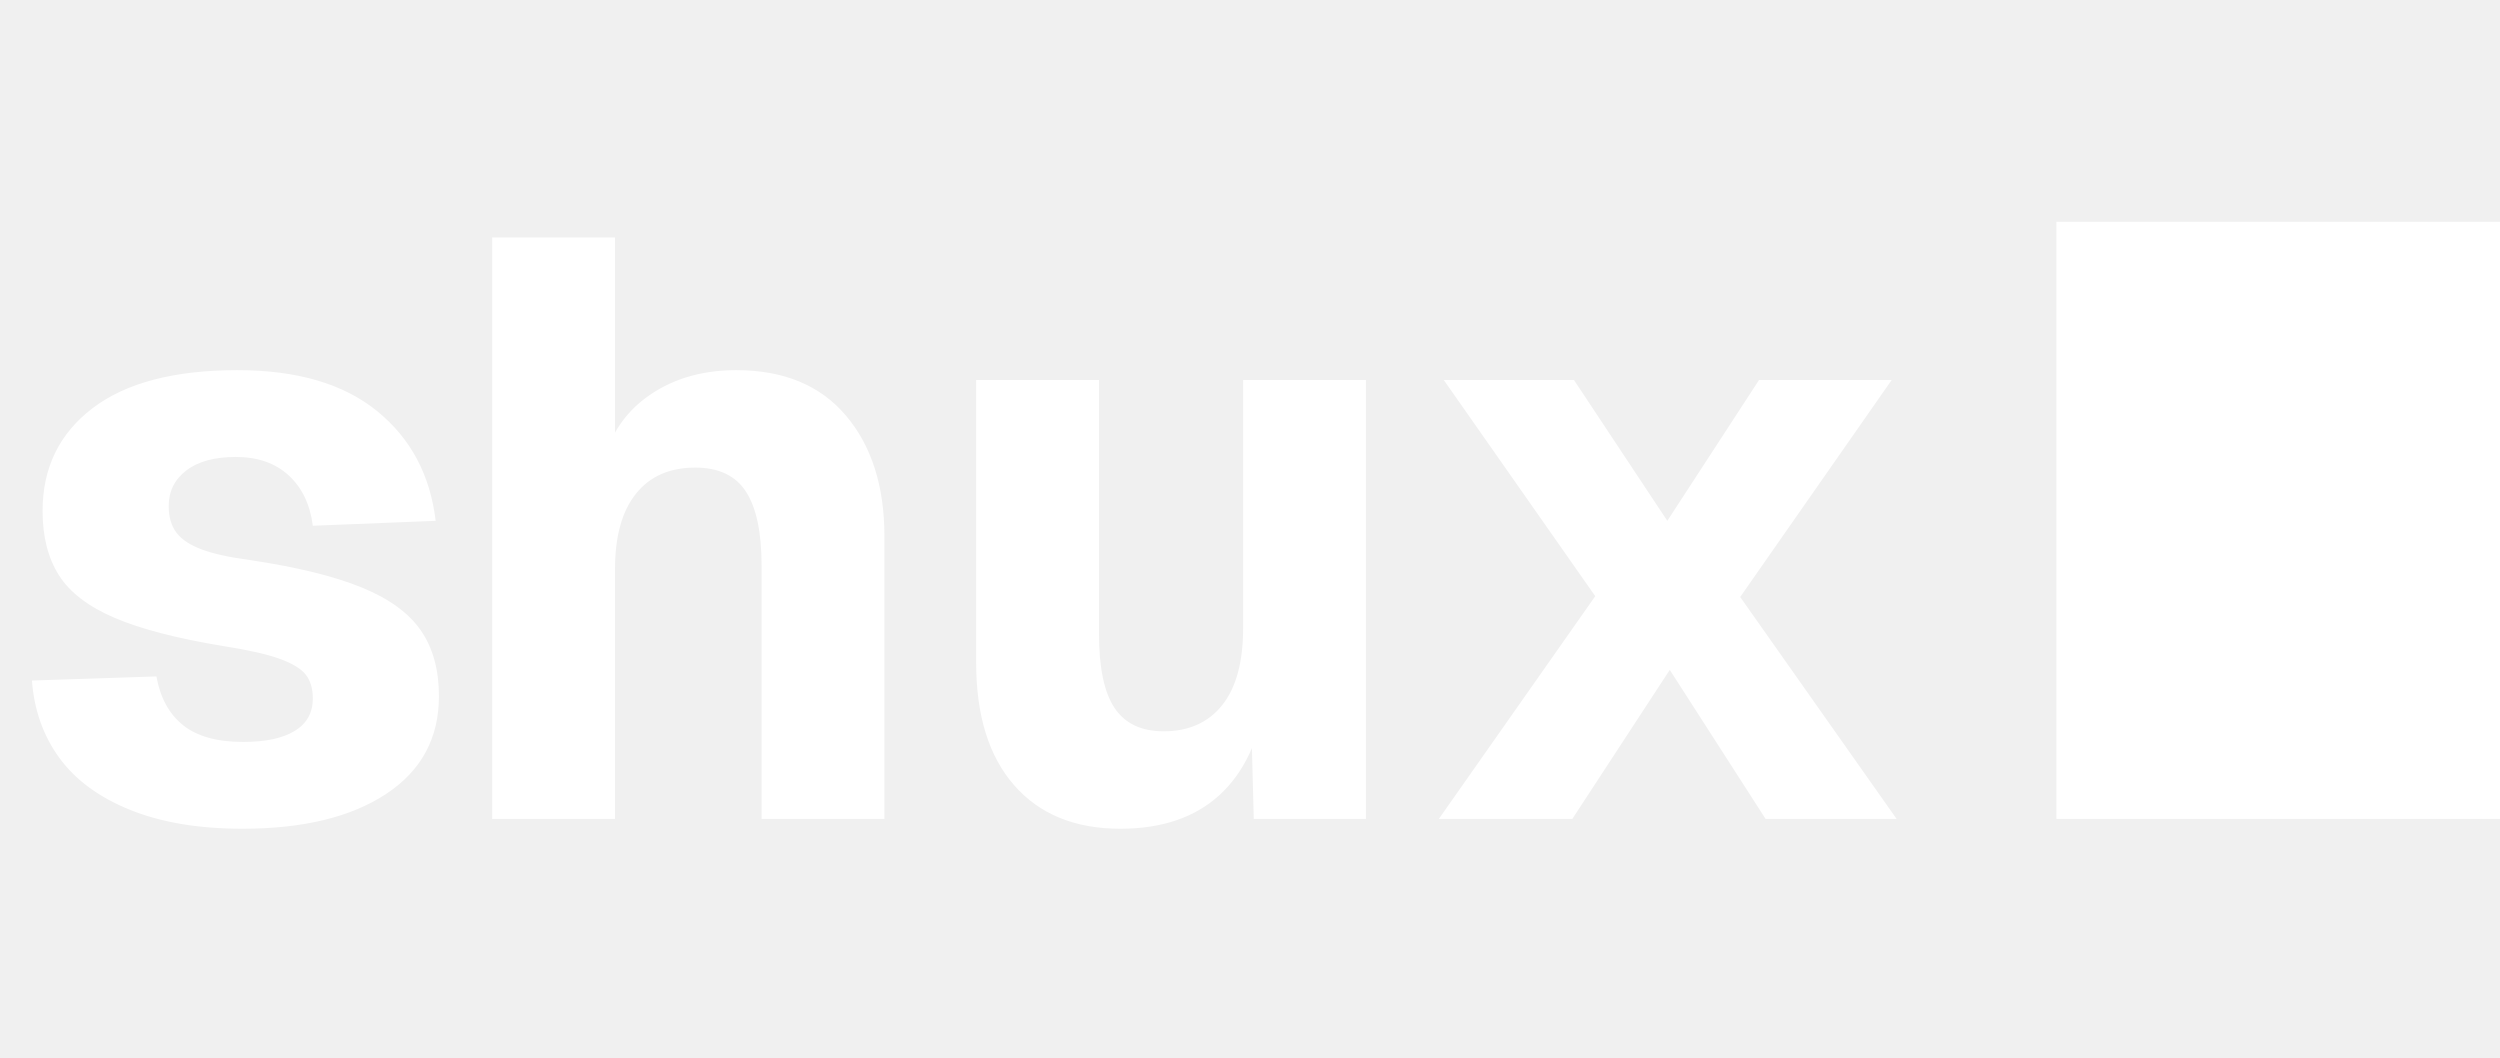
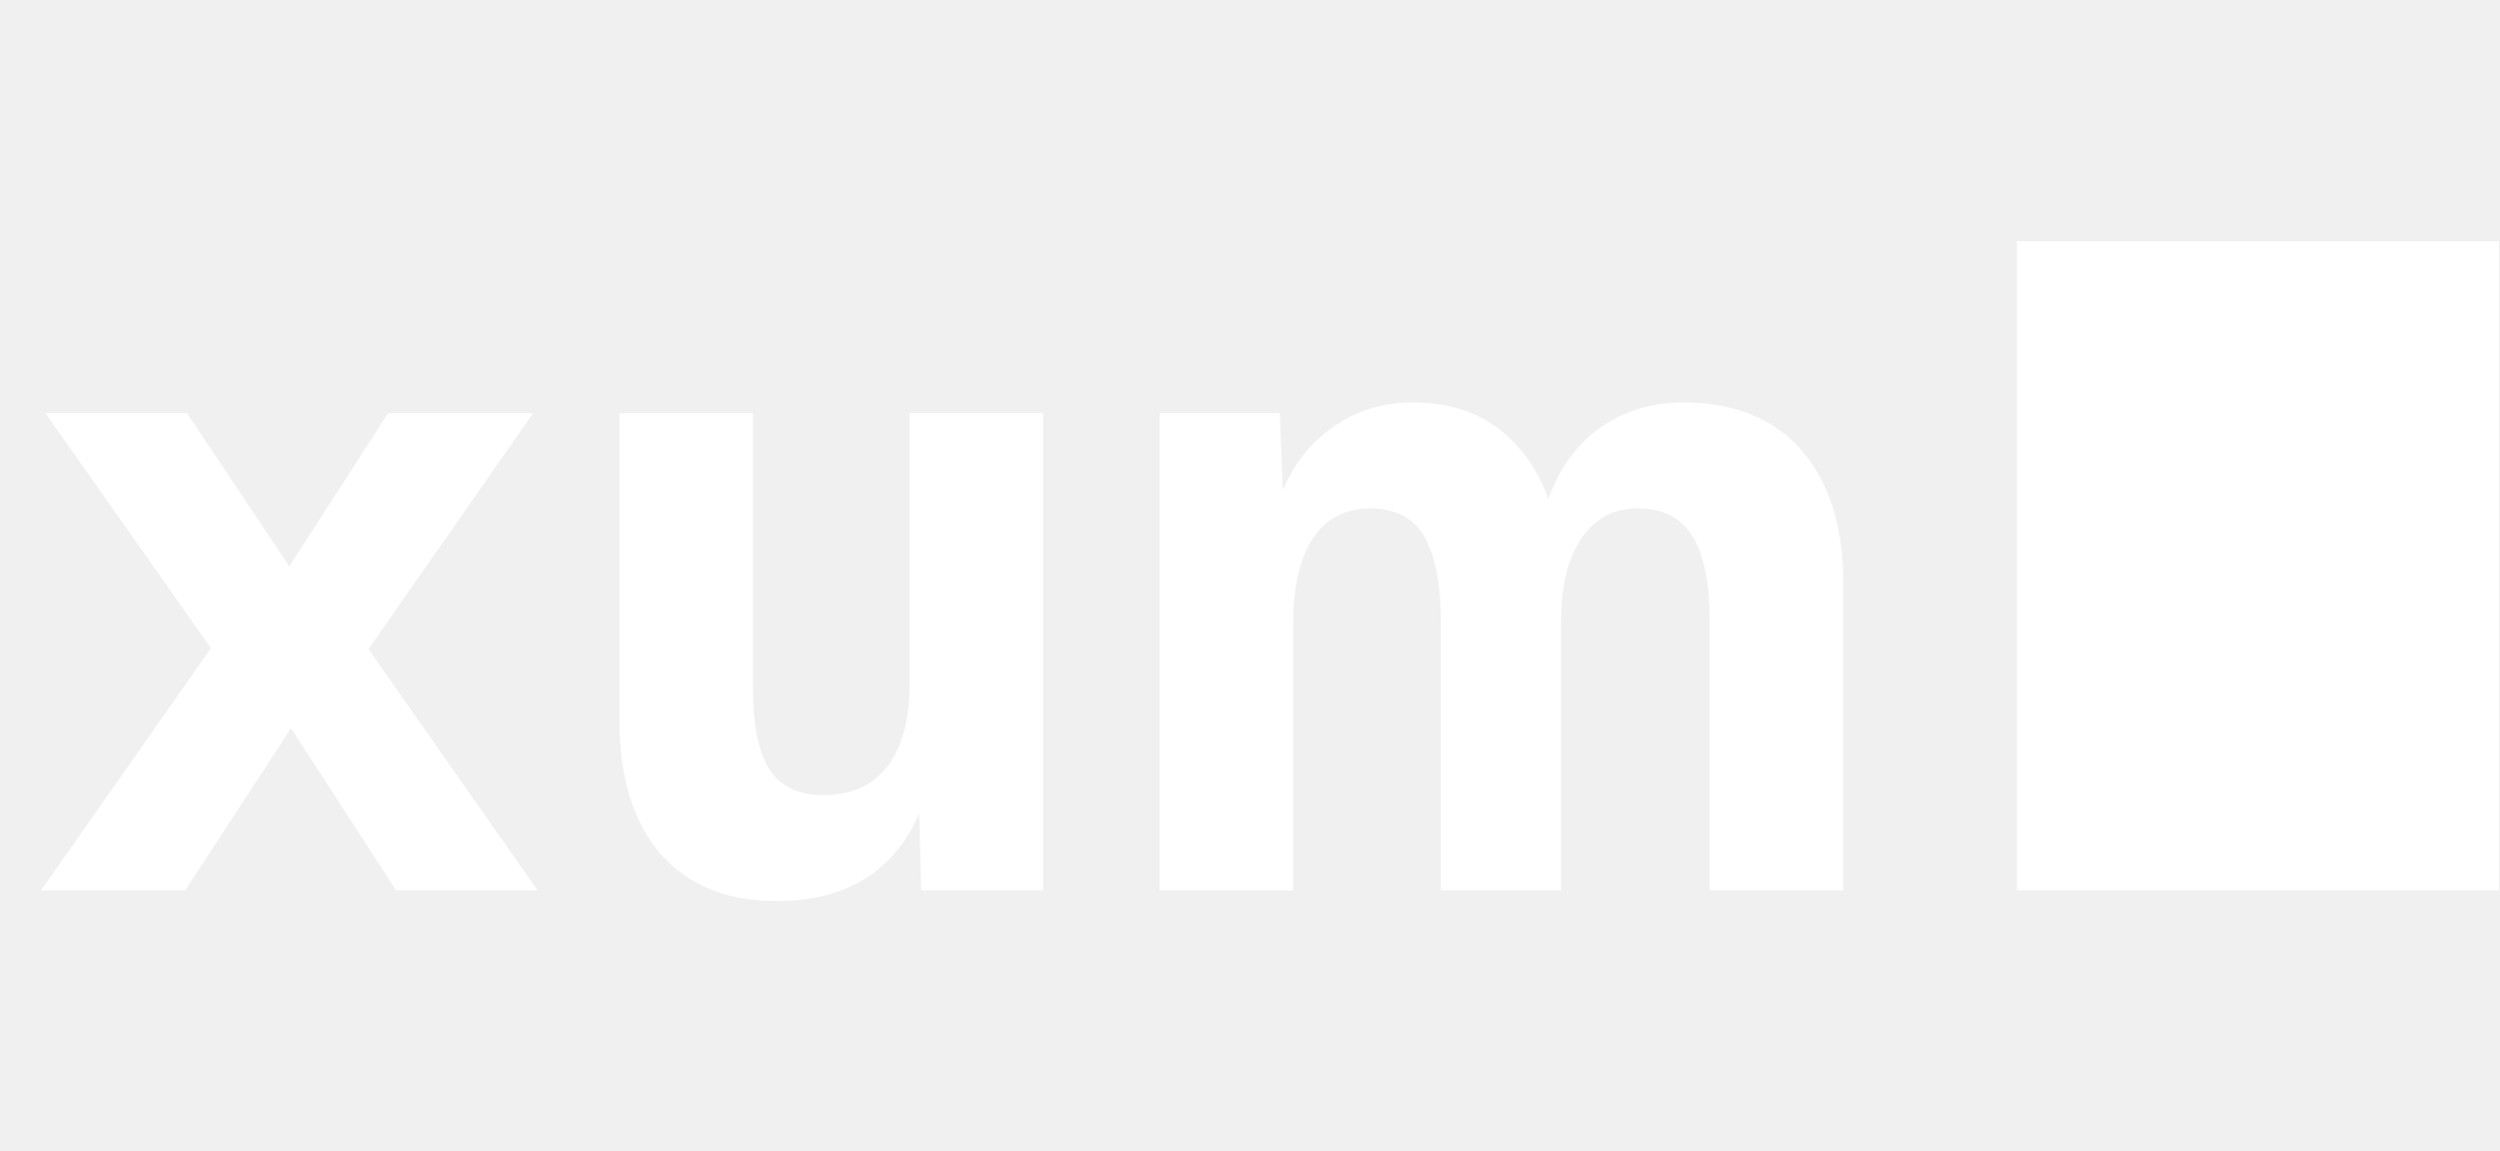
- <svg xmlns="http://www.w3.org/2000/svg" width="146.535" height="62" viewBox="0 0 146.535 62" fill="none">
-   <path d="M14.208 48.576Q10.368 48.576 7.632 47.472Q4.896 46.368 3.48 44.424Q2.064 42.48 1.872 39.888L9.168 39.648Q9.504 41.52 10.728 42.504Q11.952 43.488 14.256 43.488Q16.224 43.488 17.28 42.84Q18.336 42.192 18.336 40.944Q18.336 40.08 17.928 39.552Q17.52 39.024 16.392 38.616Q15.264 38.208 13.104 37.872Q9.024 37.2 6.72 36.216Q4.416 35.232 3.456 33.72Q2.496 32.208 2.496 29.952Q2.496 26.16 5.424 23.928Q8.352 21.696 13.92 21.696Q19.152 21.696 22.104 24.096Q25.056 26.496 25.536 30.528L18.336 30.816Q18.096 28.944 16.92 27.864Q15.744 26.784 13.824 26.784Q11.952 26.784 10.92 27.576Q9.888 28.368 9.888 29.664Q9.888 30.624 10.344 31.224Q10.8 31.824 11.832 32.208Q12.864 32.592 14.688 32.832Q18.816 33.456 21.216 34.44Q23.616 35.424 24.672 36.96Q25.728 38.496 25.728 40.8Q25.728 44.496 22.632 46.536Q19.536 48.576 14.208 48.576M28.848 48L28.848 13.92L36.048 13.92L36.048 28.272L35.088 28.272Q35.568 25.056 37.776 23.376Q39.984 21.696 43.152 21.696Q47.328 21.696 49.584 24.36Q51.84 27.024 51.84 31.44L51.84 48L44.64 48L44.64 33.168Q44.64 30.24 43.728 28.824Q42.816 27.408 40.752 27.408Q38.496 27.408 37.272 28.944Q36.048 30.48 36.048 33.36L36.048 48M65.664 48.576Q61.68 48.576 59.448 46.032Q57.216 43.488 57.216 38.832L57.216 22.272L64.416 22.272L64.416 37.152Q64.416 40.128 65.328 41.496Q66.24 42.864 68.208 42.864Q70.416 42.864 71.64 41.328Q72.864 39.792 72.864 36.816L72.864 22.272L80.064 22.272L80.064 48L73.488 48L73.296 40.608L74.208 40.8Q73.632 44.64 71.472 46.608Q69.312 48.576 65.664 48.576M84.336 48L93.504 34.944L84.624 22.272L92.256 22.272L97.728 30.528L103.104 22.272L110.88 22.272L102 34.992L111.168 48L103.488 48L97.872 39.264L92.16 48" fill="white" />
-   <rect x="120.535" y="13" width="26" height="35" fill="white" />
+ <svg xmlns="http://www.w3.org/2000/svg" width="134.775" height="62" viewBox="0 0 134.775 62" fill="none">
+   <path d="M2.208 48 11.376 34.944 2.448 22.272H10.08L15.6 30.528L20.928 22.272H28.752L19.872 34.992L28.992 48H21.36L15.696 39.264L9.984 48H2.208ZM41.856 48.576C39.2 48.576 37.12 47.728 35.616 46.032C34.144 44.304 33.408 41.904 33.408 38.832V22.272H40.608V37.152C40.608 39.136 40.912 40.592 41.52 41.52C42.128 42.416 43.088 42.864 44.4 42.864C45.872 42.864 47.008 42.368 47.808 41.376C48.64 40.352 49.056 38.832 49.056 36.816V22.272H56.256V48H49.68L49.488 40.608L50.4 40.8C50.016 43.36 49.104 45.296 47.664 46.608C46.224 47.92 44.288 48.576 41.856 48.576ZM62.544 48V22.272H69.024L69.264 28.464L68.592 28.176C68.944 26.8 69.472 25.632 70.176 24.672C70.912 23.712 71.792 22.976 72.816 22.464C73.84 21.952 74.96 21.696 76.176 21.696C78.32 21.696 80.048 22.32 81.36 23.568C82.704 24.816 83.568 26.496 83.952 28.608L83.04 28.656C83.328 27.152 83.824 25.888 84.528 24.864C85.264 23.808 86.16 23.024 87.216 22.512C88.272 21.968 89.456 21.696 90.768 21.696C92.56 21.696 94.096 22.064 95.376 22.8C96.656 23.536 97.648 24.64 98.352 26.112C99.056 27.552 99.408 29.328 99.408 31.44V48H92.208V33.456C92.208 31.44 91.904 29.936 91.296 28.944C90.688 27.92 89.696 27.408 88.32 27.408C87.456 27.408 86.72 27.648 86.112 28.128C85.504 28.608 85.024 29.312 84.672 30.24C84.352 31.136 84.192 32.24 84.192 33.552V48H77.712V33.552C77.712 31.568 77.424 30.048 76.848 28.992C76.272 27.936 75.28 27.408 73.872 27.408C73.008 27.408 72.256 27.648 71.616 28.128C71.008 28.608 70.544 29.312 70.224 30.24C69.904 31.168 69.744 32.272 69.744 33.552V48H62.544Z" fill="white" />
+   <rect x="108.775" y="13" width="26" height="35" fill="white" />
</svg>
